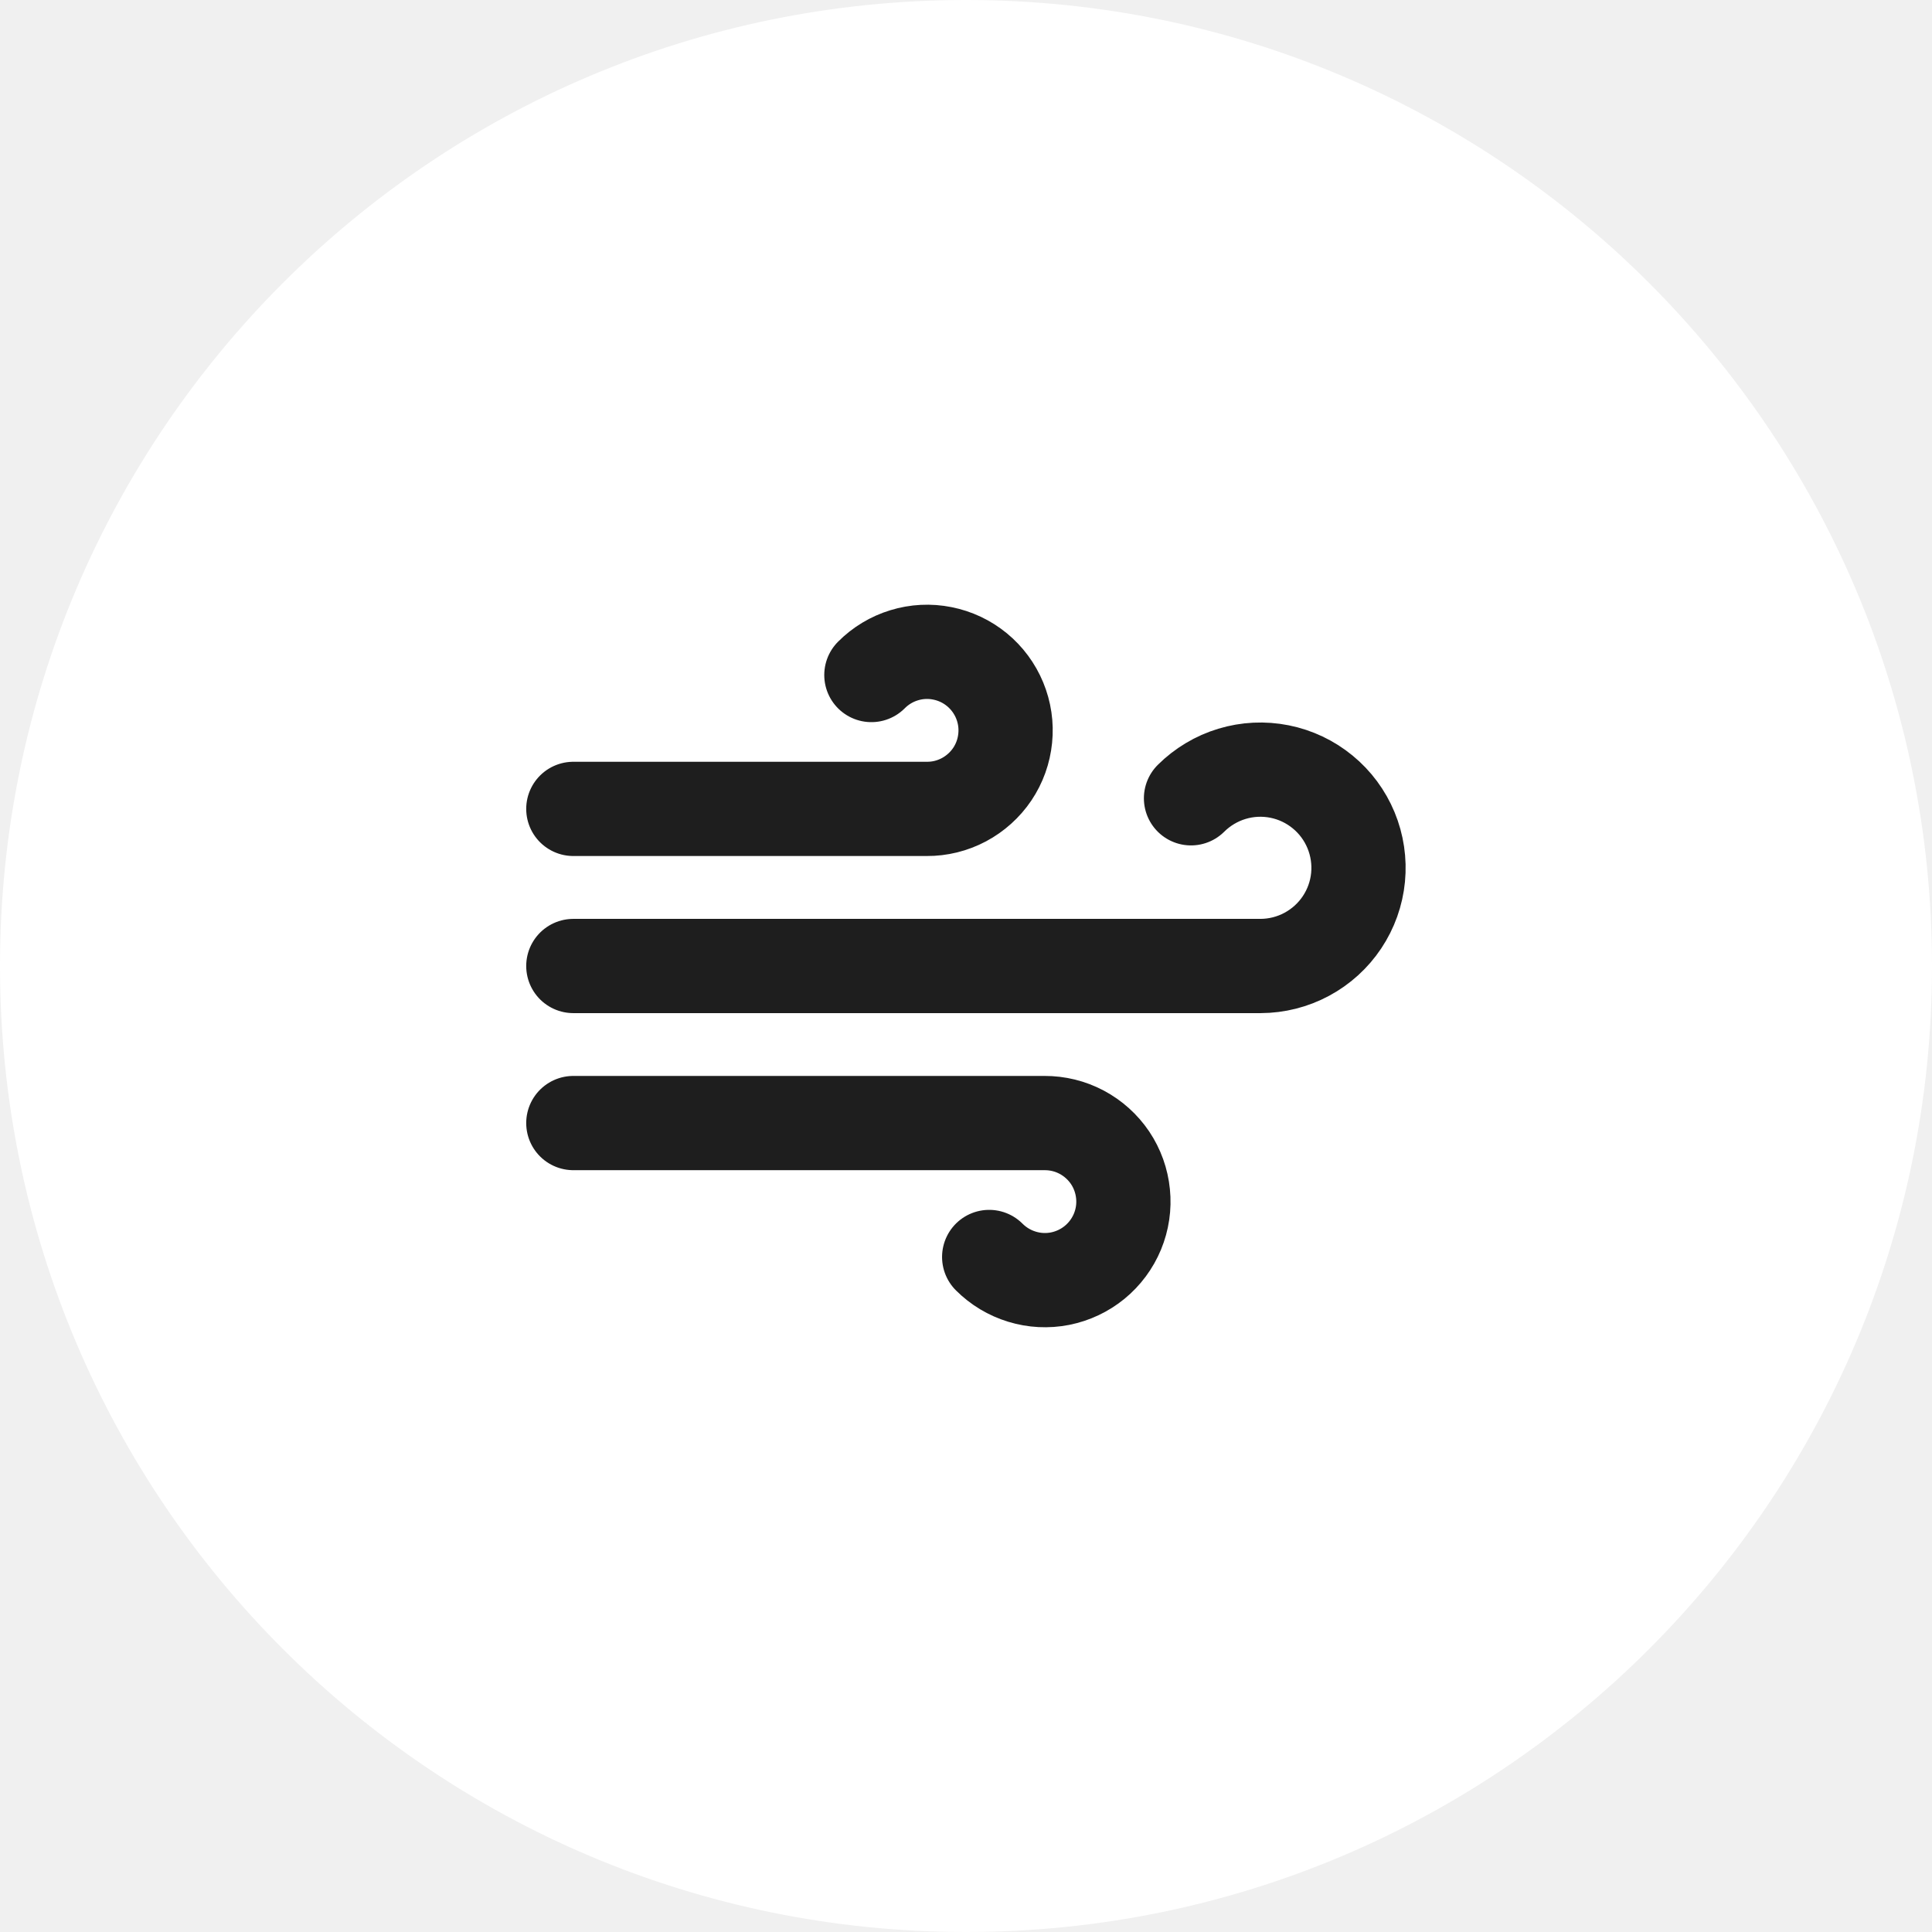
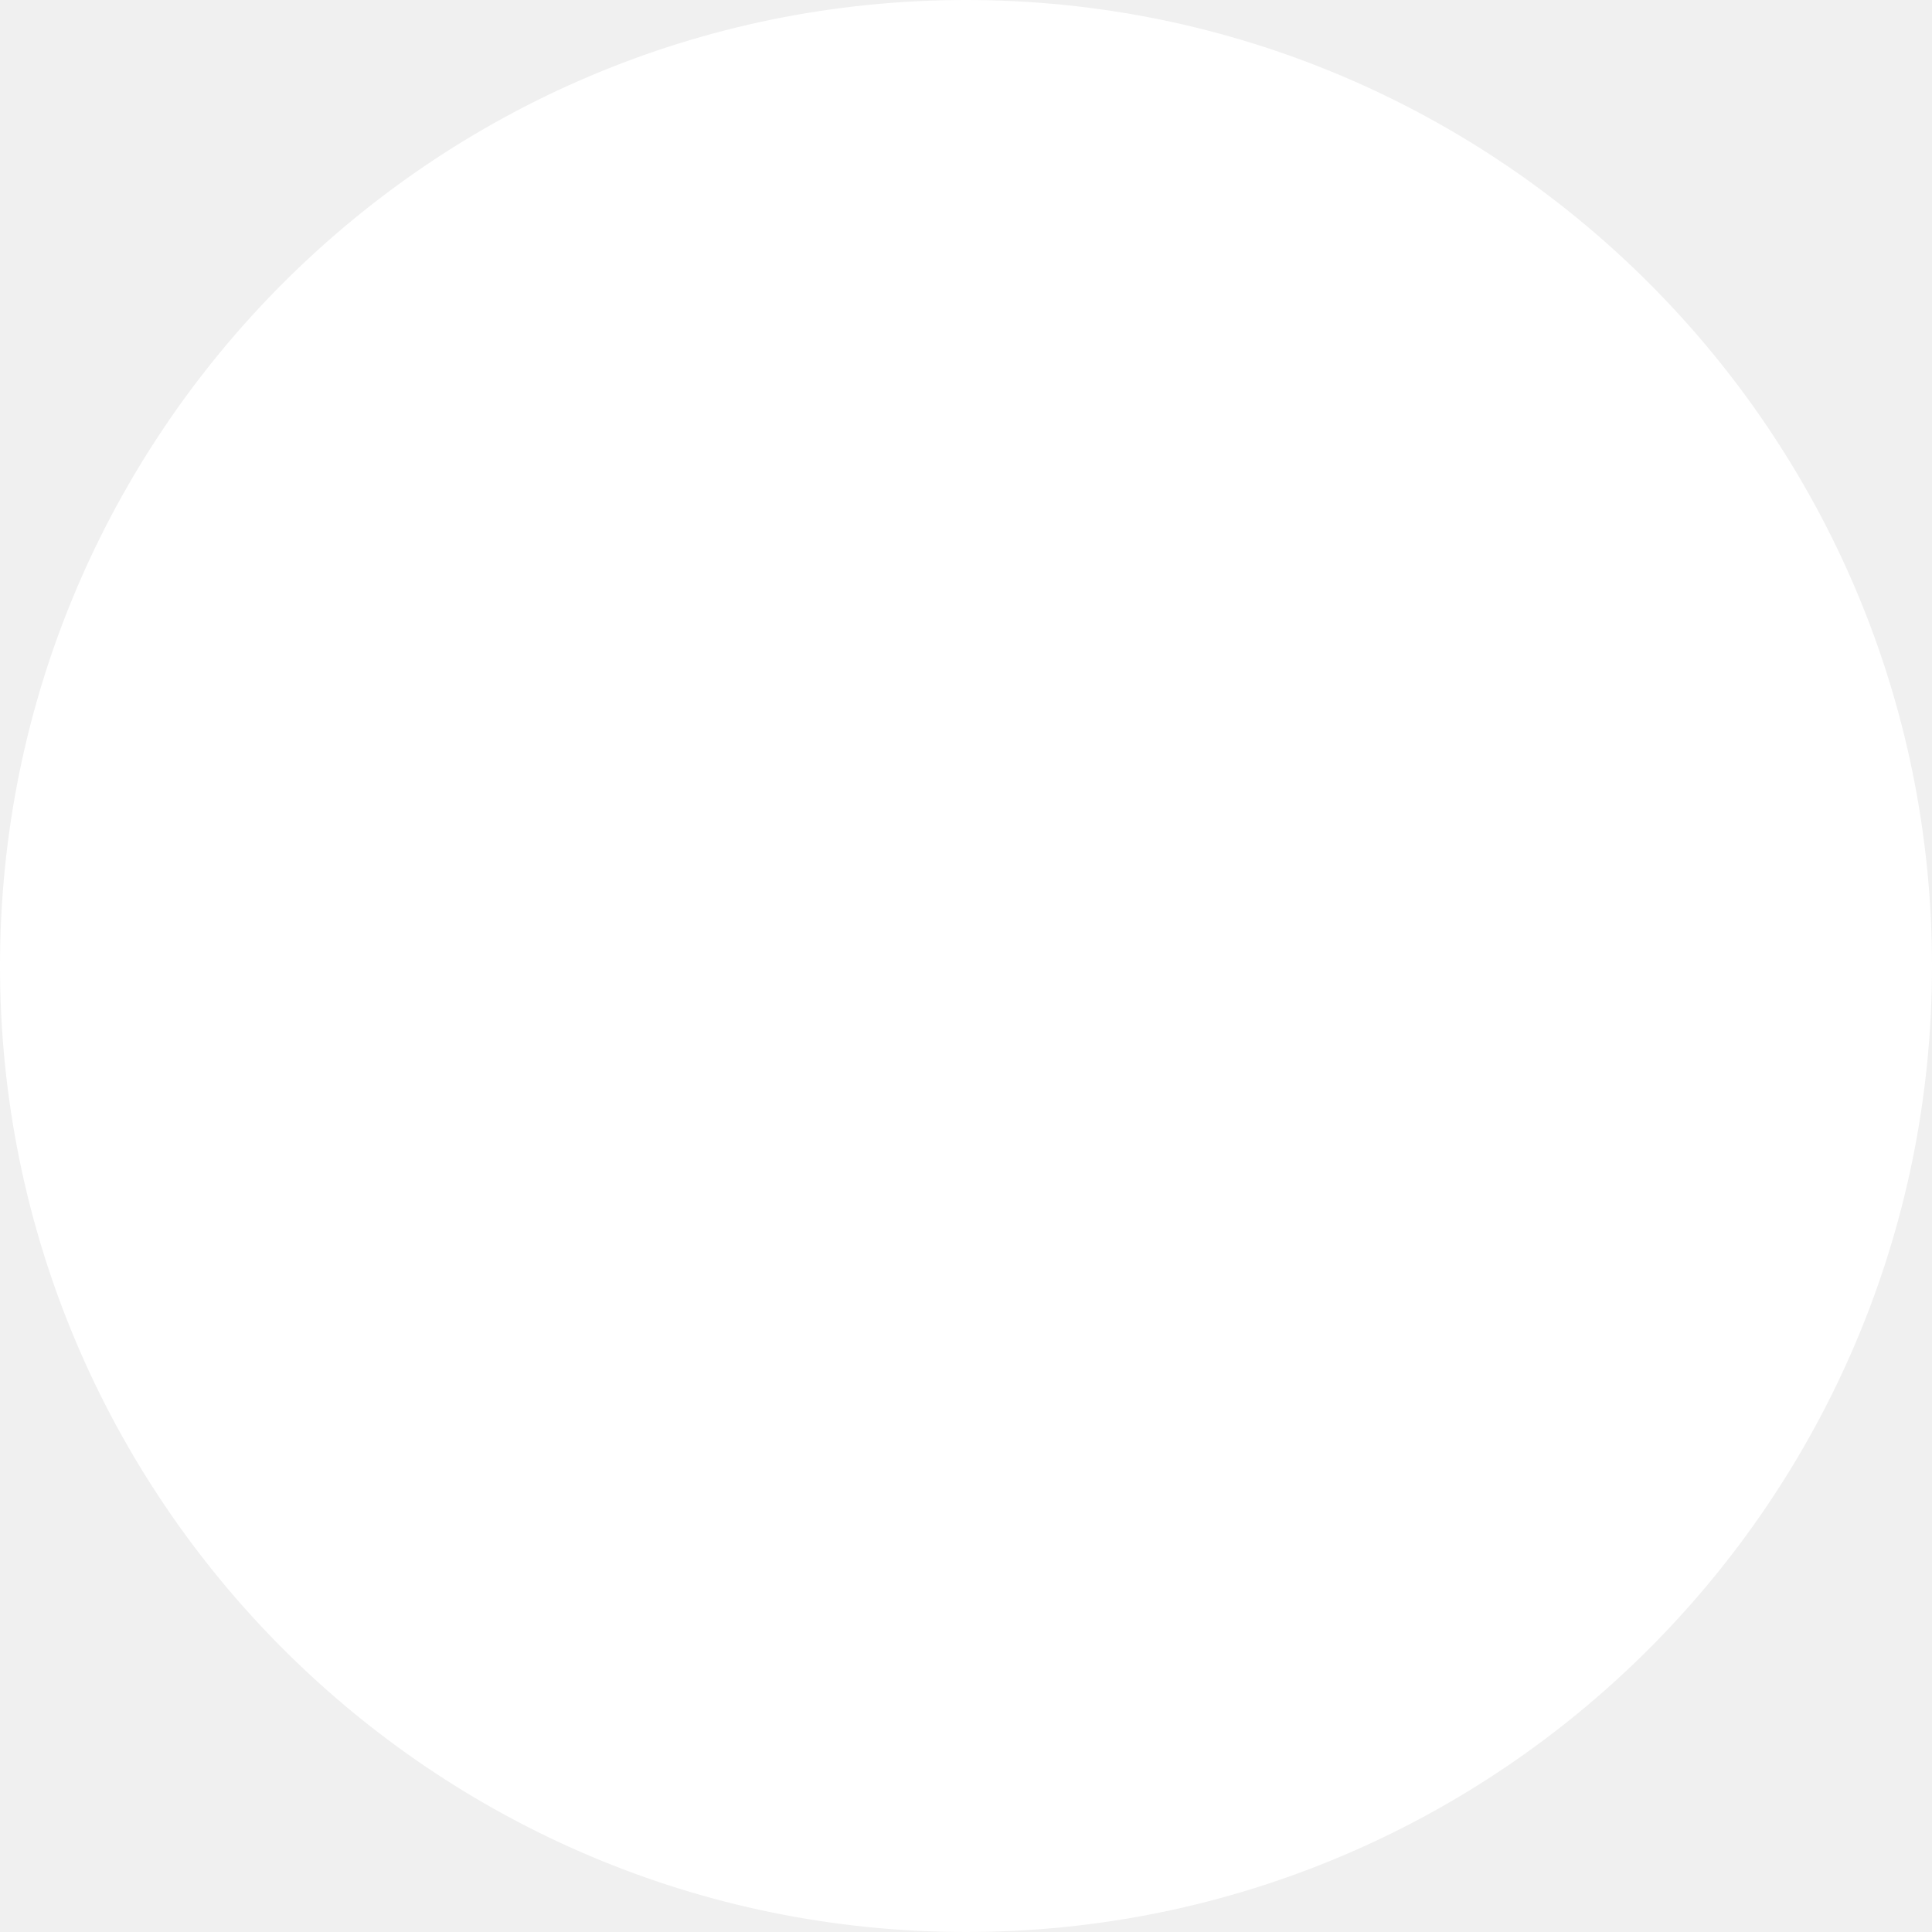
- <svg xmlns="http://www.w3.org/2000/svg" width="41" height="41" viewBox="0 0 41 41" fill="none">
-   <rect width="41" height="41" rx="20.5" fill="white" />
-   <path d="M18.492 14.325C18.686 14.13 18.924 13.986 19.187 13.906C19.45 13.825 19.728 13.811 19.997 13.865C20.267 13.918 20.519 14.037 20.731 14.211C20.943 14.385 21.109 14.609 21.214 14.863C21.319 15.117 21.36 15.392 21.332 15.665C21.305 15.939 21.211 16.201 21.058 16.429C20.904 16.657 20.697 16.843 20.455 16.972C20.212 17.101 19.942 17.168 19.667 17.166H12.167M20.992 26.675C21.186 26.869 21.424 27.013 21.687 27.093C21.95 27.174 22.228 27.188 22.497 27.135C22.767 27.081 23.019 26.962 23.231 26.788C23.443 26.614 23.609 26.39 23.714 26.137C23.819 25.883 23.86 25.607 23.832 25.334C23.805 25.061 23.711 24.798 23.558 24.57C23.404 24.342 23.197 24.156 22.955 24.027C22.712 23.898 22.442 23.832 22.167 23.833H12.167M25.275 16.941C25.518 16.7 25.816 16.521 26.144 16.422C26.471 16.323 26.818 16.306 27.154 16.373C27.49 16.44 27.804 16.589 28.068 16.806C28.333 17.023 28.54 17.302 28.671 17.619C28.802 17.935 28.853 18.279 28.82 18.619C28.787 18.96 28.67 19.287 28.48 19.572C28.29 19.857 28.033 20.09 27.731 20.252C27.43 20.414 27.093 20.499 26.75 20.5H12.167" stroke="#1E1E1E" stroke-width="2" stroke-linecap="round" stroke-linejoin="round" />
+ <svg xmlns="http://www.w3.org/2000/svg" width="100%" height="100%" viewBox="0 0 41 41" version="1.1" xml:space="preserve" style="fill-rule:evenodd;clip-rule:evenodd;stroke-linecap:round;stroke-linejoin:round;">
+   <defs>
+     <linearGradient id="h2s-gradient">
+       <animate attributeName="gradientTransform" values="rotate(0);rotate(360)" dur="15s" repeatCount="indefinite" />
+       <stop offset="0%" stop-color="#FFFFFF">
+         <animate attributeName="stop-color" values="#FFFFFF;#00E400;#FFFF00;#FF7E00;#CC58DB;#FFFFFF" dur="15s" repeatCount="indefinite" />
+       </stop>
+     </linearGradient>
+   </defs>
+   <path d="M41,20.5C41,9.186 31.814,0 20.5,0C9.186,0 0,9.186 0,20.5C0,31.814 9.186,41 20.5,41C31.814,41 41,31.814 41,20.5Z" style="fill:url(#h2s-gradient)">
+     <animate attributeName="fill" values="#FFFFFF;#00E400;#FFFF00;#FF7E00;#CC58DB;#FFFFFF" dur="15s" repeatCount="indefinite" />
+   </path>
+   <path d="M18.492,14.325C18.686,14.13 18.924,13.986 19.187,13.906C19.45,13.826 19.728,13.811 19.997,13.865C20.267,13.918 20.519,14.037 20.731,14.211C20.943,14.385 21.109,14.609 21.214,14.863C21.319,15.117 21.36,15.392 21.332,15.666C21.305,15.939 21.211,16.201 21.058,16.429C20.904,16.657 20.697,16.844 20.455,16.972C20.212,17.101 19.942,17.168 19.667,17.166L12.167,17.166M20.992,26.675C21.186,26.869 21.424,27.013 21.687,27.094C21.95,27.174 22.228,27.188 22.497,27.135C22.767,27.081 23.019,26.962 23.231,26.788C23.443,26.614 23.609,26.39 23.714,26.137C23.819,25.883 23.86,25.607 23.832,25.334C23.805,25.061 23.711,24.798 23.558,24.57C23.404,24.342 23.197,24.156 22.955,24.027C22.712,23.898 22.442,23.832 22.167,23.833L12.167,23.833M25.275,16.941C25.518,16.7 25.816,16.521 26.144,16.422C26.471,16.323 26.818,16.306 27.154,16.373C27.49,16.44 27.804,16.589 28.068,16.806C28.333,17.023 28.54,17.302 28.671,17.619C28.802,17.935 28.853,18.279 28.82,18.619C28.787,18.96 28.67,19.287 28.48,19.572C28.29,19.857 28.033,20.091 27.731,20.252C27.43,20.414 27.093,20.499 26.75,20.5L12.167,20.5" style="fill:none;fill-rule:nonzero;stroke:white;stroke-width:2px;" />
</svg>
